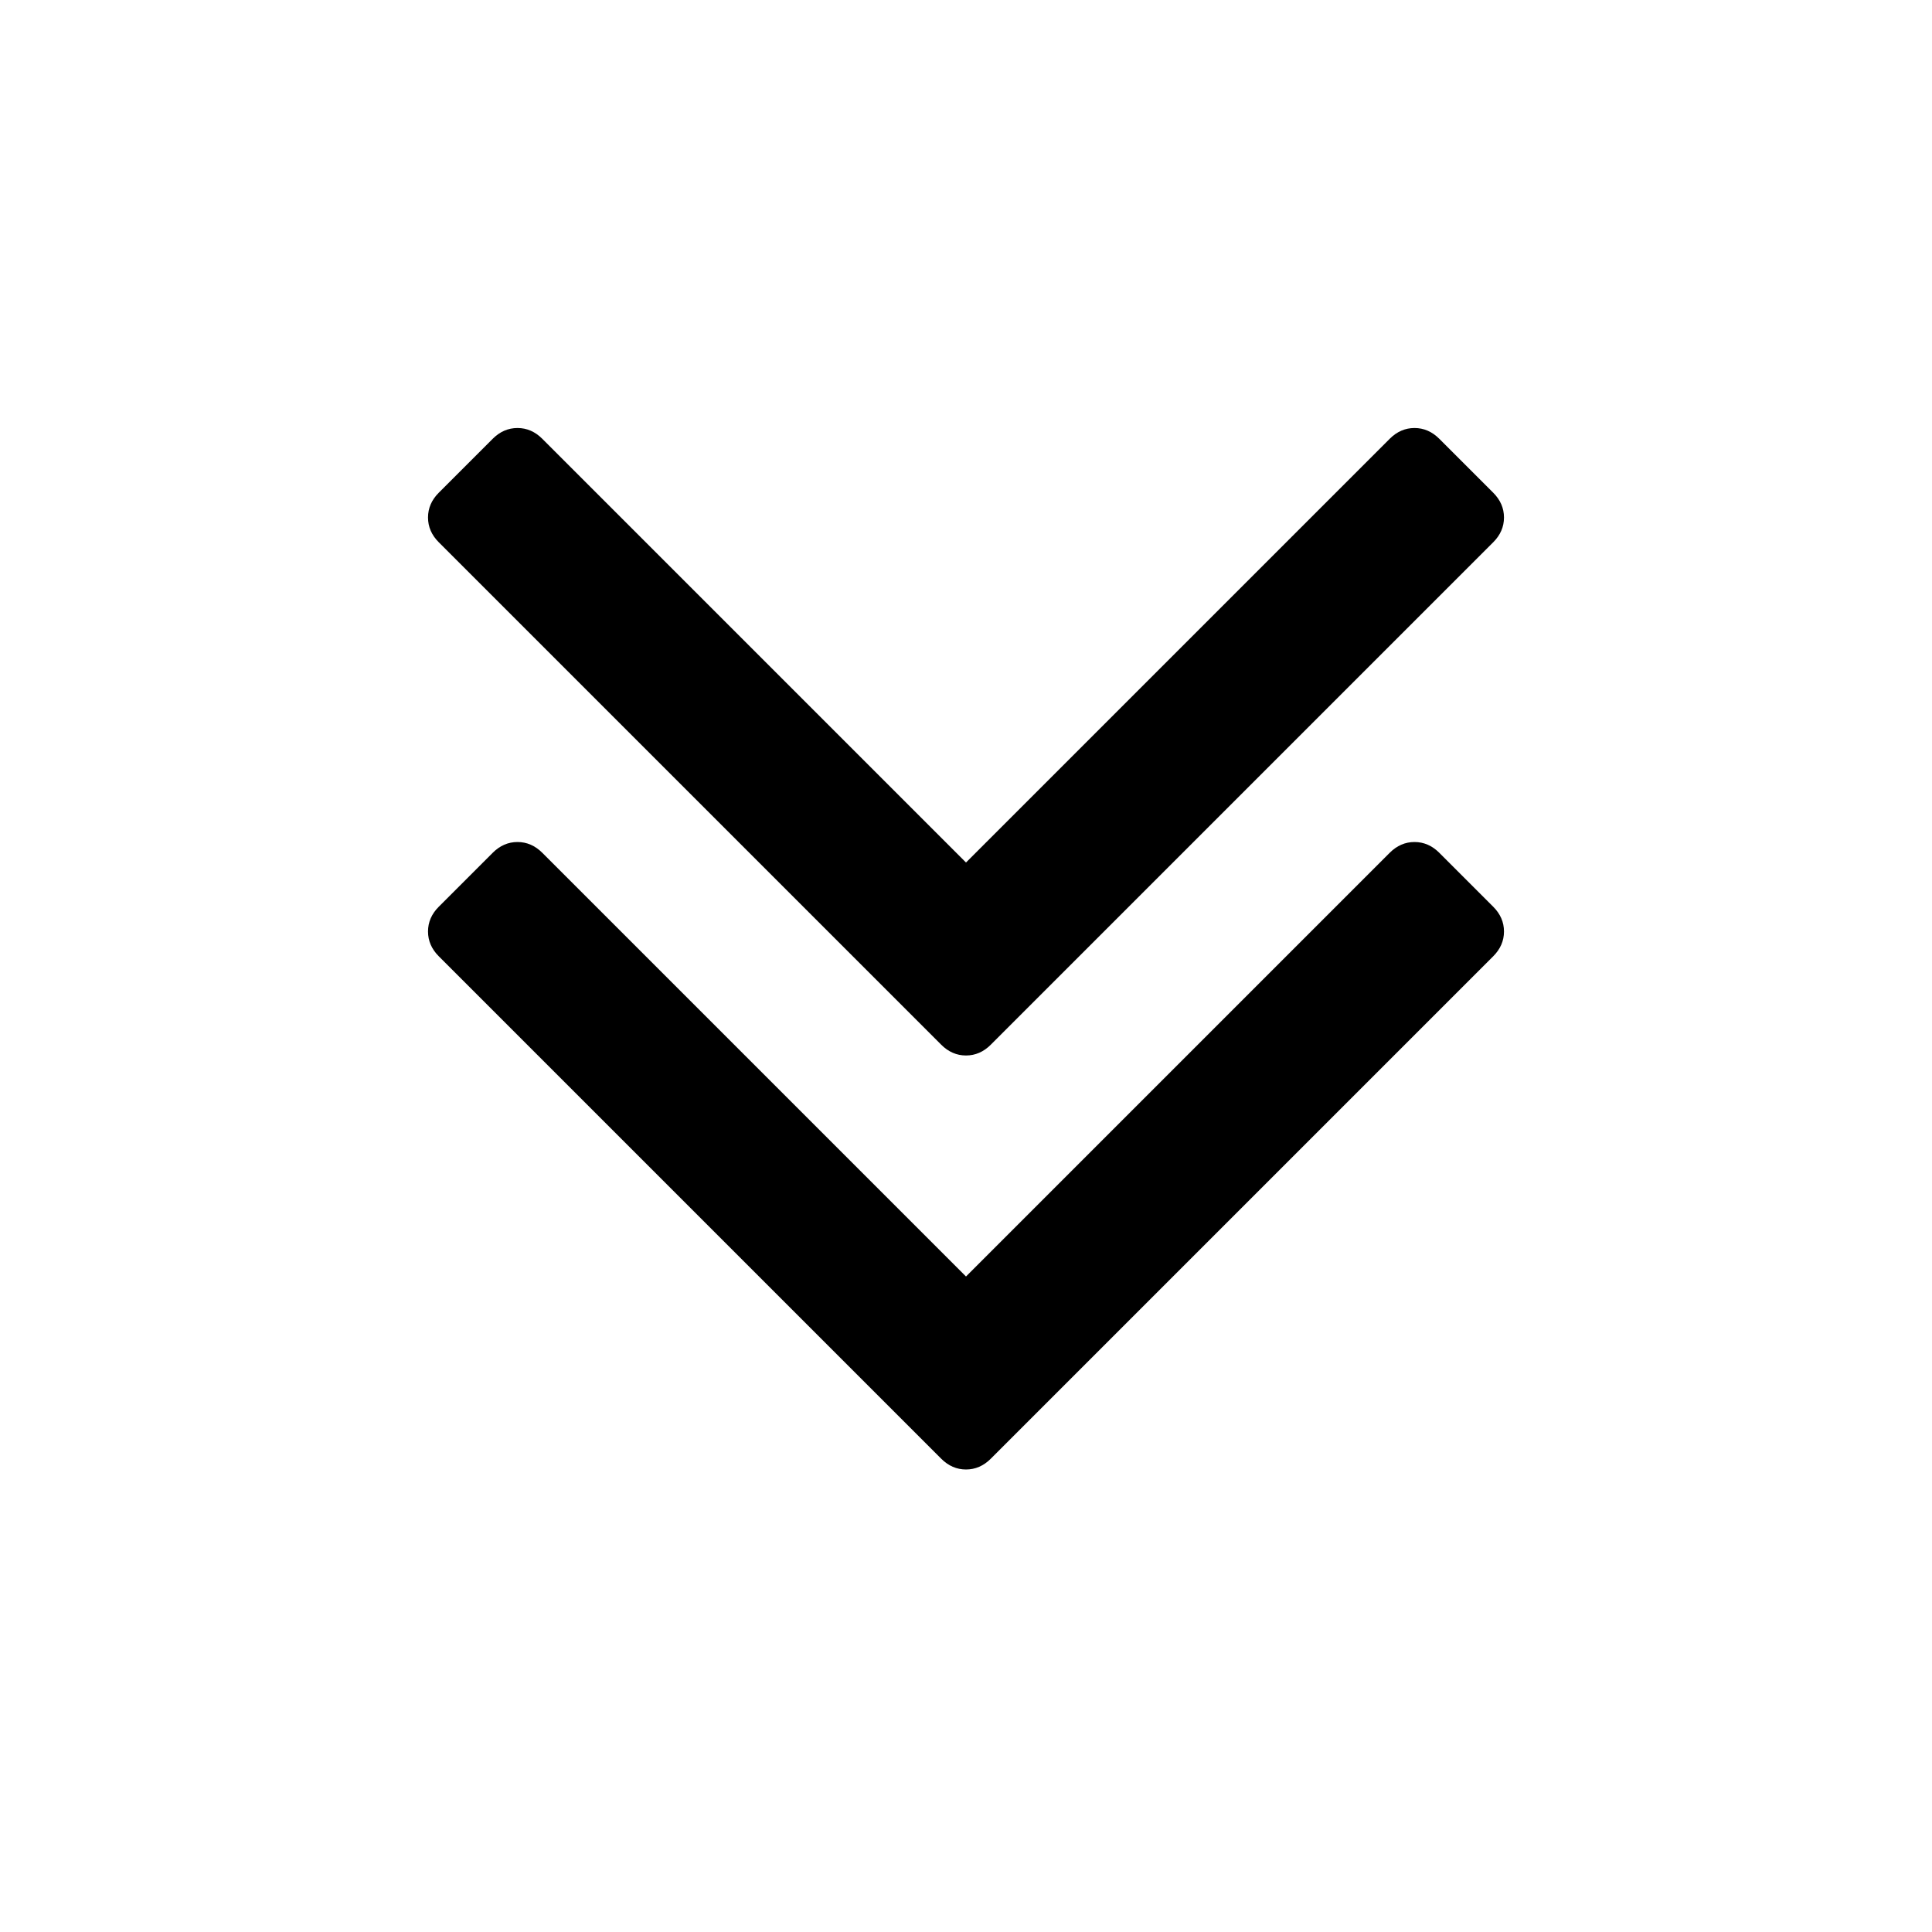
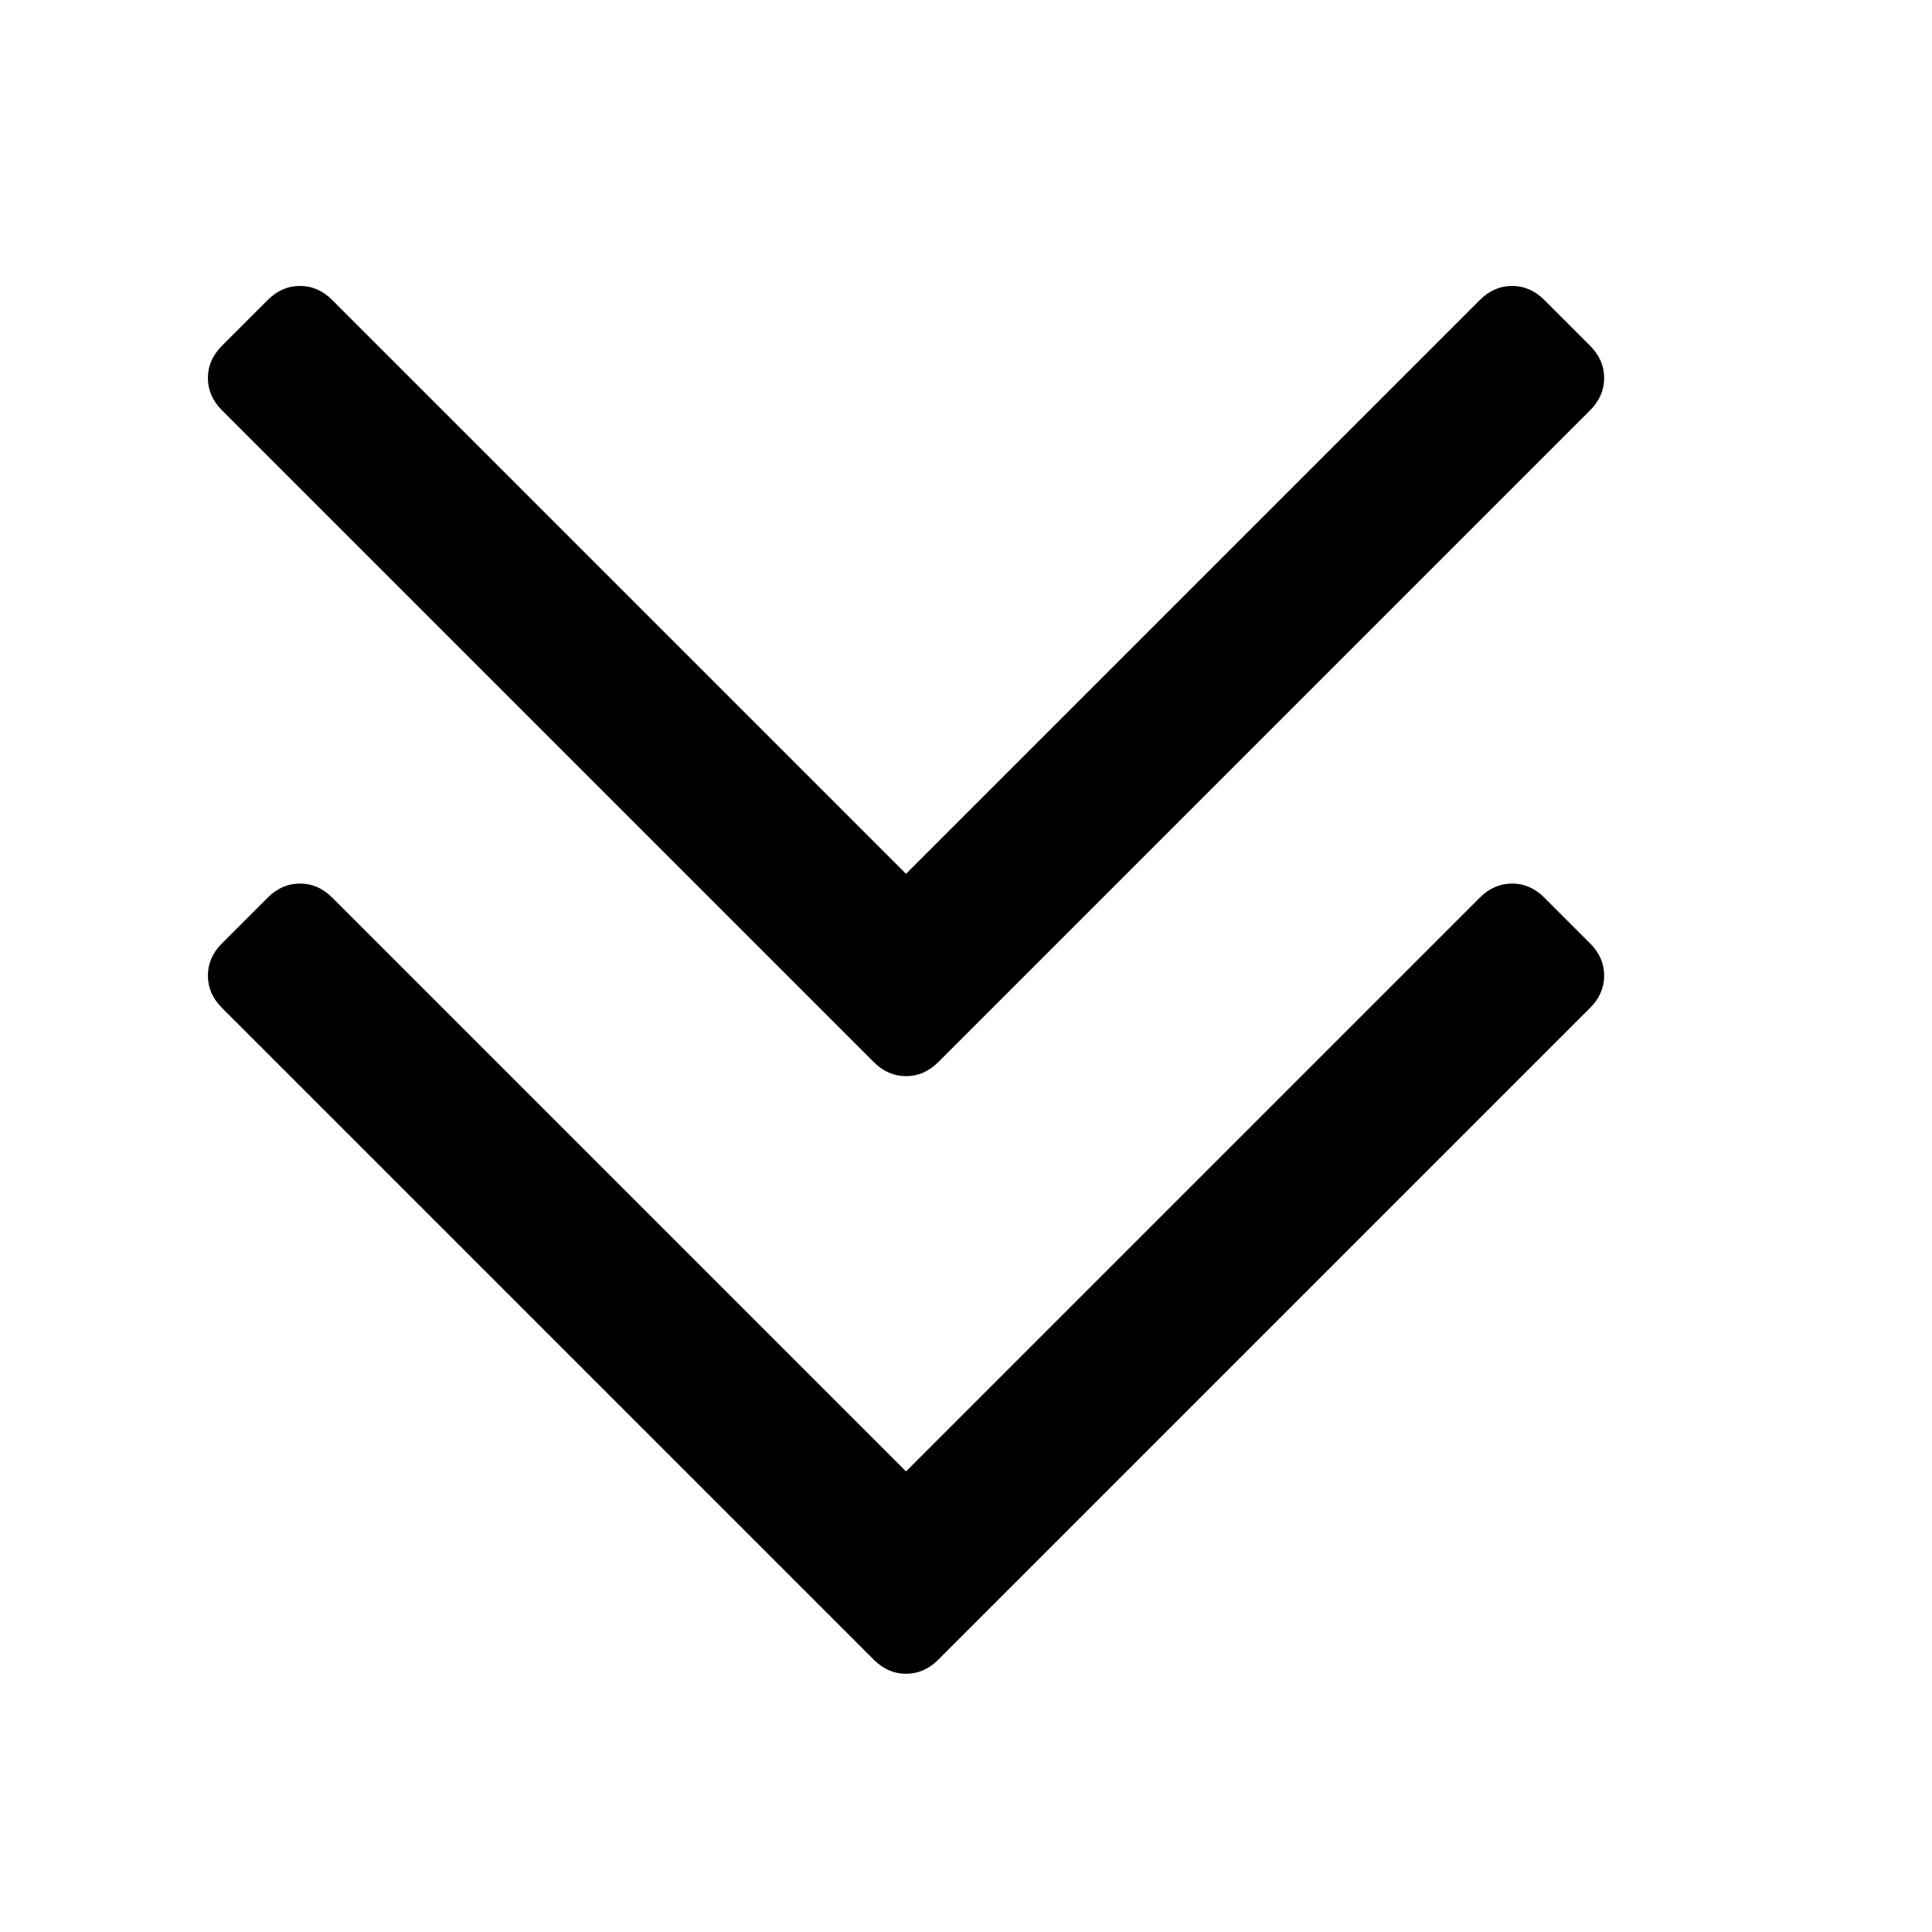
- <svg xmlns="http://www.w3.org/2000/svg" width="1792" height="1792" viewBox="0 0 1792 1792">
-   <path d="M1395 864q0 13-10 23l-466 466q-10 10-23 10t-23-10l-466-466q-10-10-10-23t10-23l50-50q10-10 23-10t23 10l393 393 393-393q10-10 23-10t23 10l50 50q10 10 10 23zm0-384q0 13-10 23l-466 466q-10 10-23 10t-23-10l-466-466q-10-10-10-23t10-23l50-50q10-10 23-10t23 10l393 393 393-393q10-10 23-10t23 10l50 50q10 10 10 23z" />
+ <svg xmlns="http://www.w3.org/2000/svg" width="128" height="128" version="1.1" viewBox="0 0 128 128">
+   <path d="m106.28 64.638c0 0.803-0.309 1.514-0.927 2.132l-43.194 43.194c-0.618 0.618-1.329 0.927-2.132 0.927-0.803 0-1.514-0.309-2.132-0.927l-43.194-43.194c-0.618-0.618-0.927-1.329-0.927-2.132s0.309-1.514 0.927-2.132l3.041-3.041c0.618-0.618 1.329-0.927 2.132-0.927 0.803 0 1.514 0.309 2.132 0.927l38.021 38.021 38.021-38.021c0.618-0.618 1.329-0.927 2.132-0.927 0.803 0 1.514 0.309 2.132 0.927l3.041 3.041c0.618 0.618 0.927 1.329 0.927 2.132zm0-39.593c0 0.803-0.309 1.514-0.927 2.132l-43.194 43.194c-0.618 0.618-1.329 0.927-2.132 0.927-0.803 0-1.514-0.309-2.132-0.927l-43.194-43.194c-0.618-0.618-0.927-1.329-0.927-2.132 0-0.803 0.309-1.514 0.927-2.132l3.041-3.041c0.618-0.618 1.329-0.927 2.132-0.927 0.803 0 1.514 0.309 2.132 0.927l38.021 38.021 38.021-38.021c0.618-0.618 1.329-0.927 2.132-0.927 0.803 0 1.514 0.309 2.132 0.927l3.041 3.041c0.618 0.618 0.927 1.329 0.927 2.132z" style="stroke-width:.093" />
</svg>
